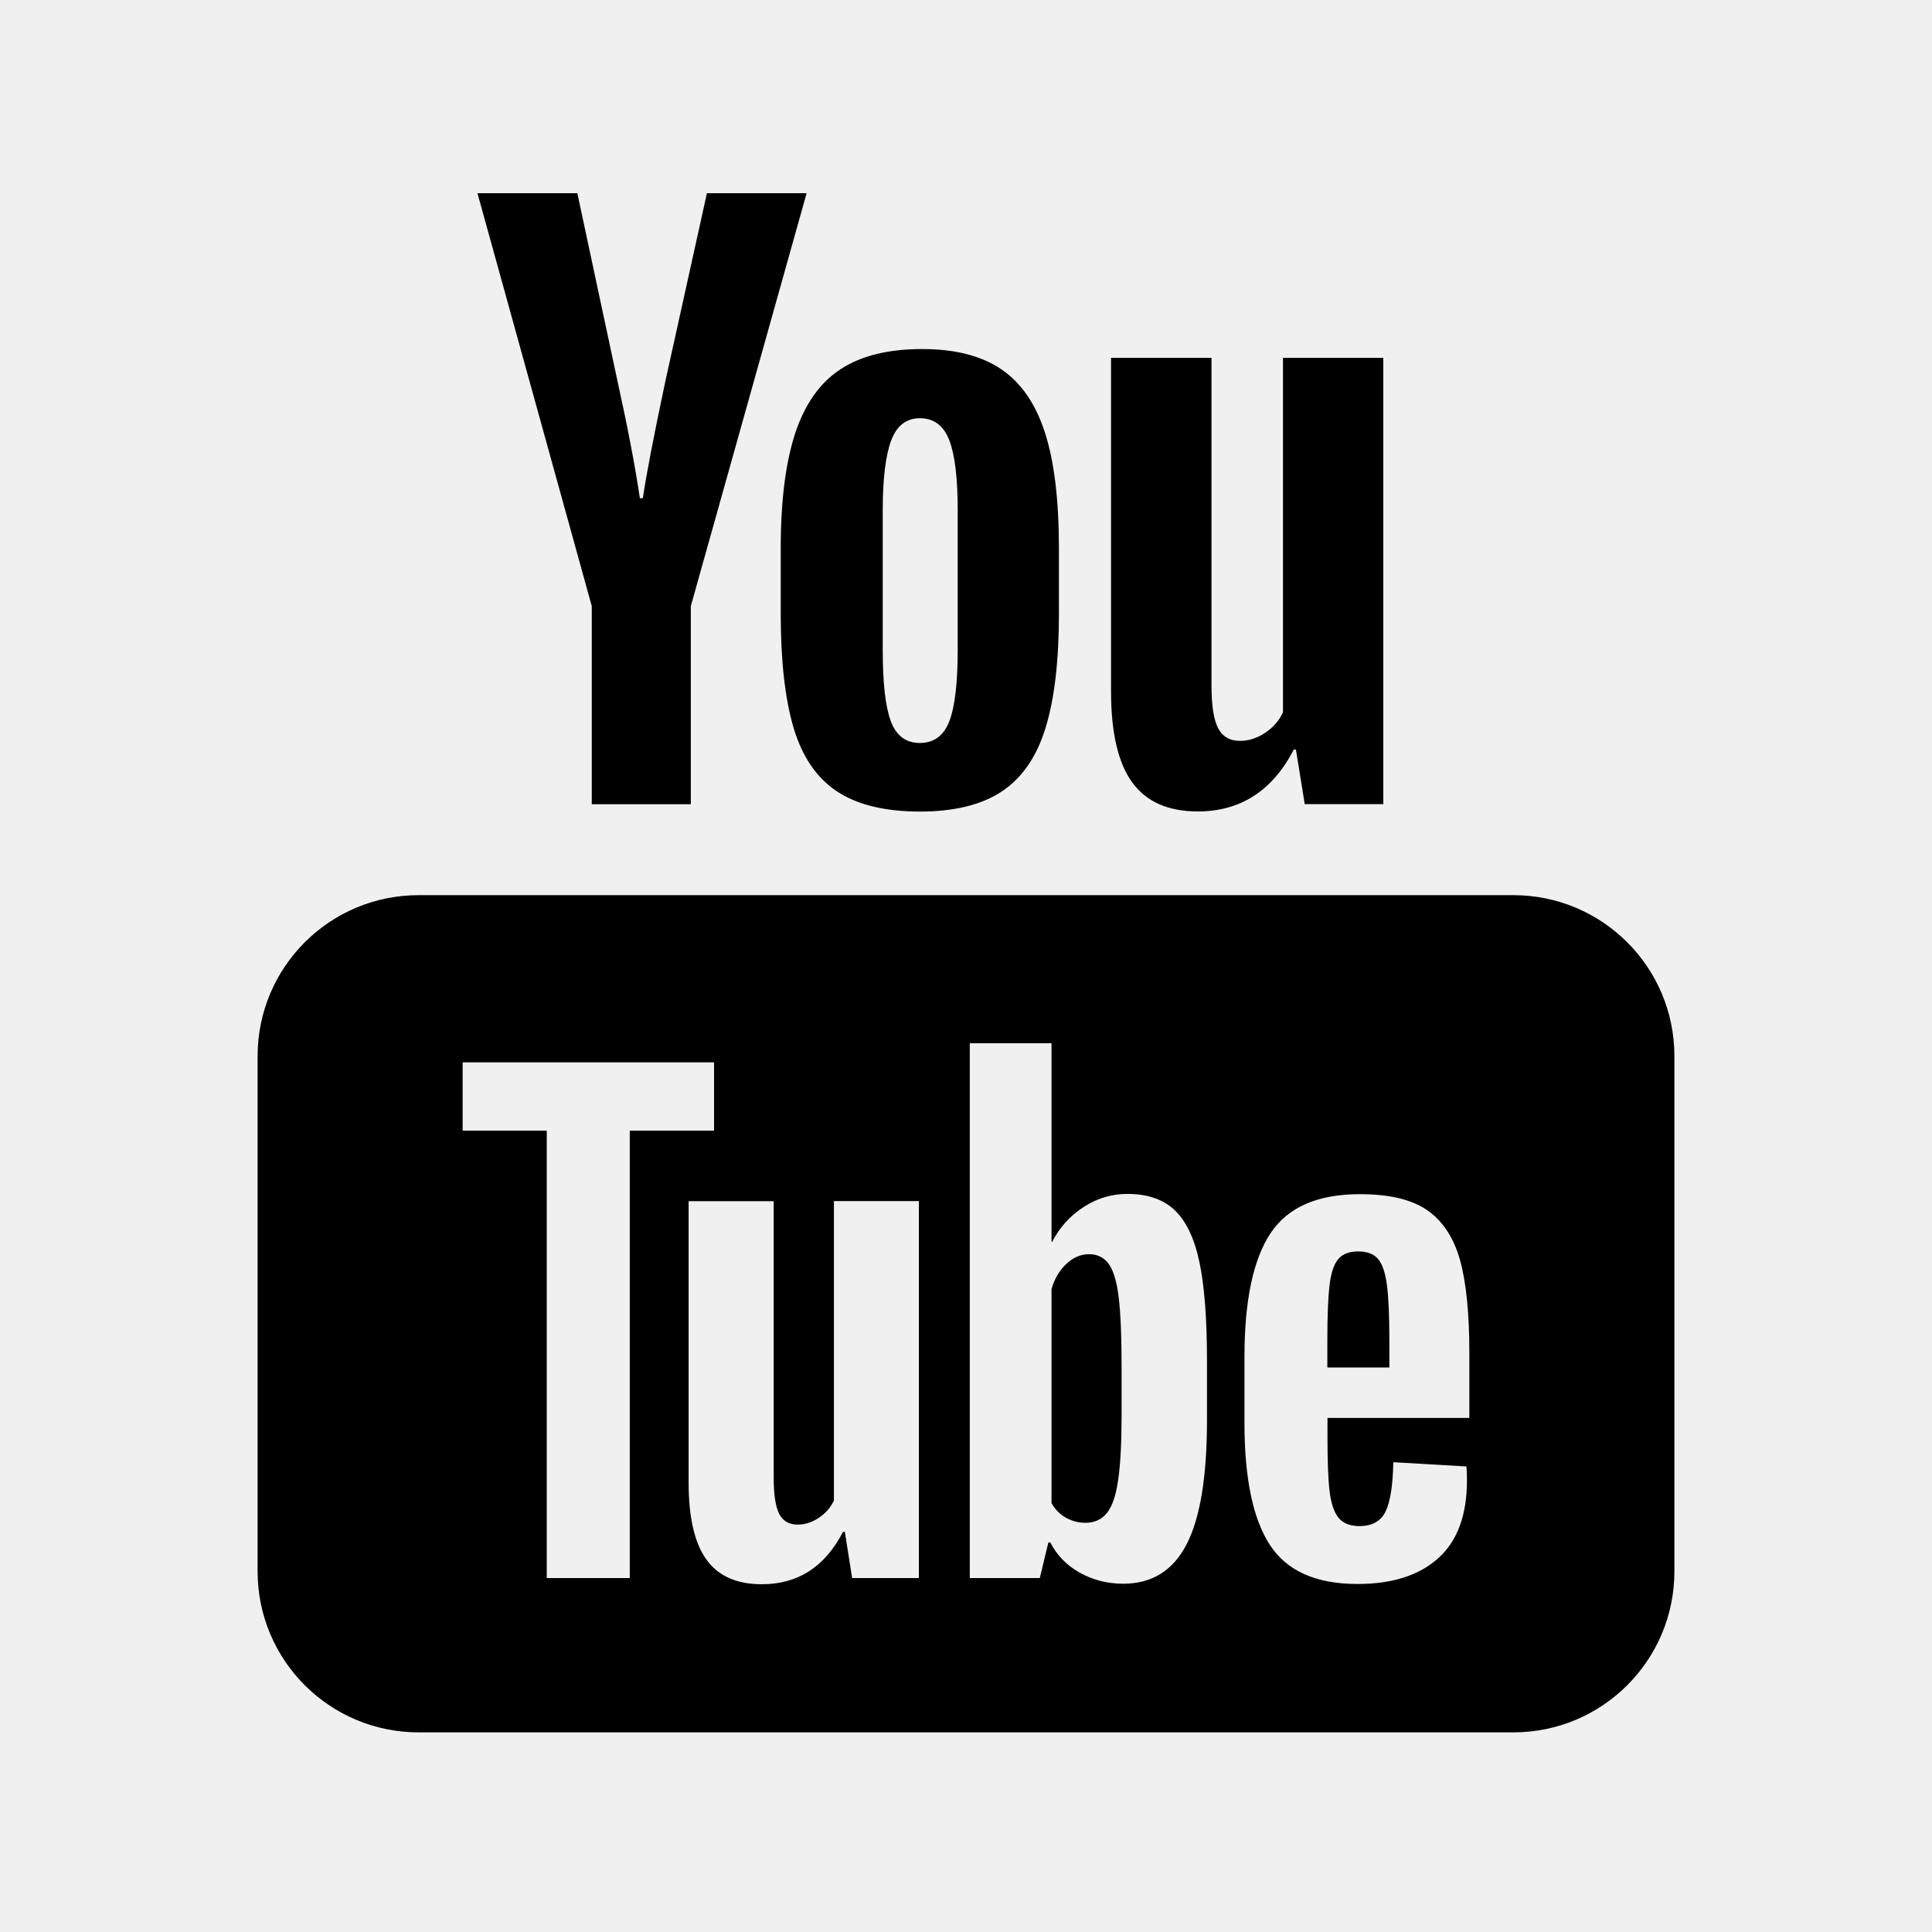
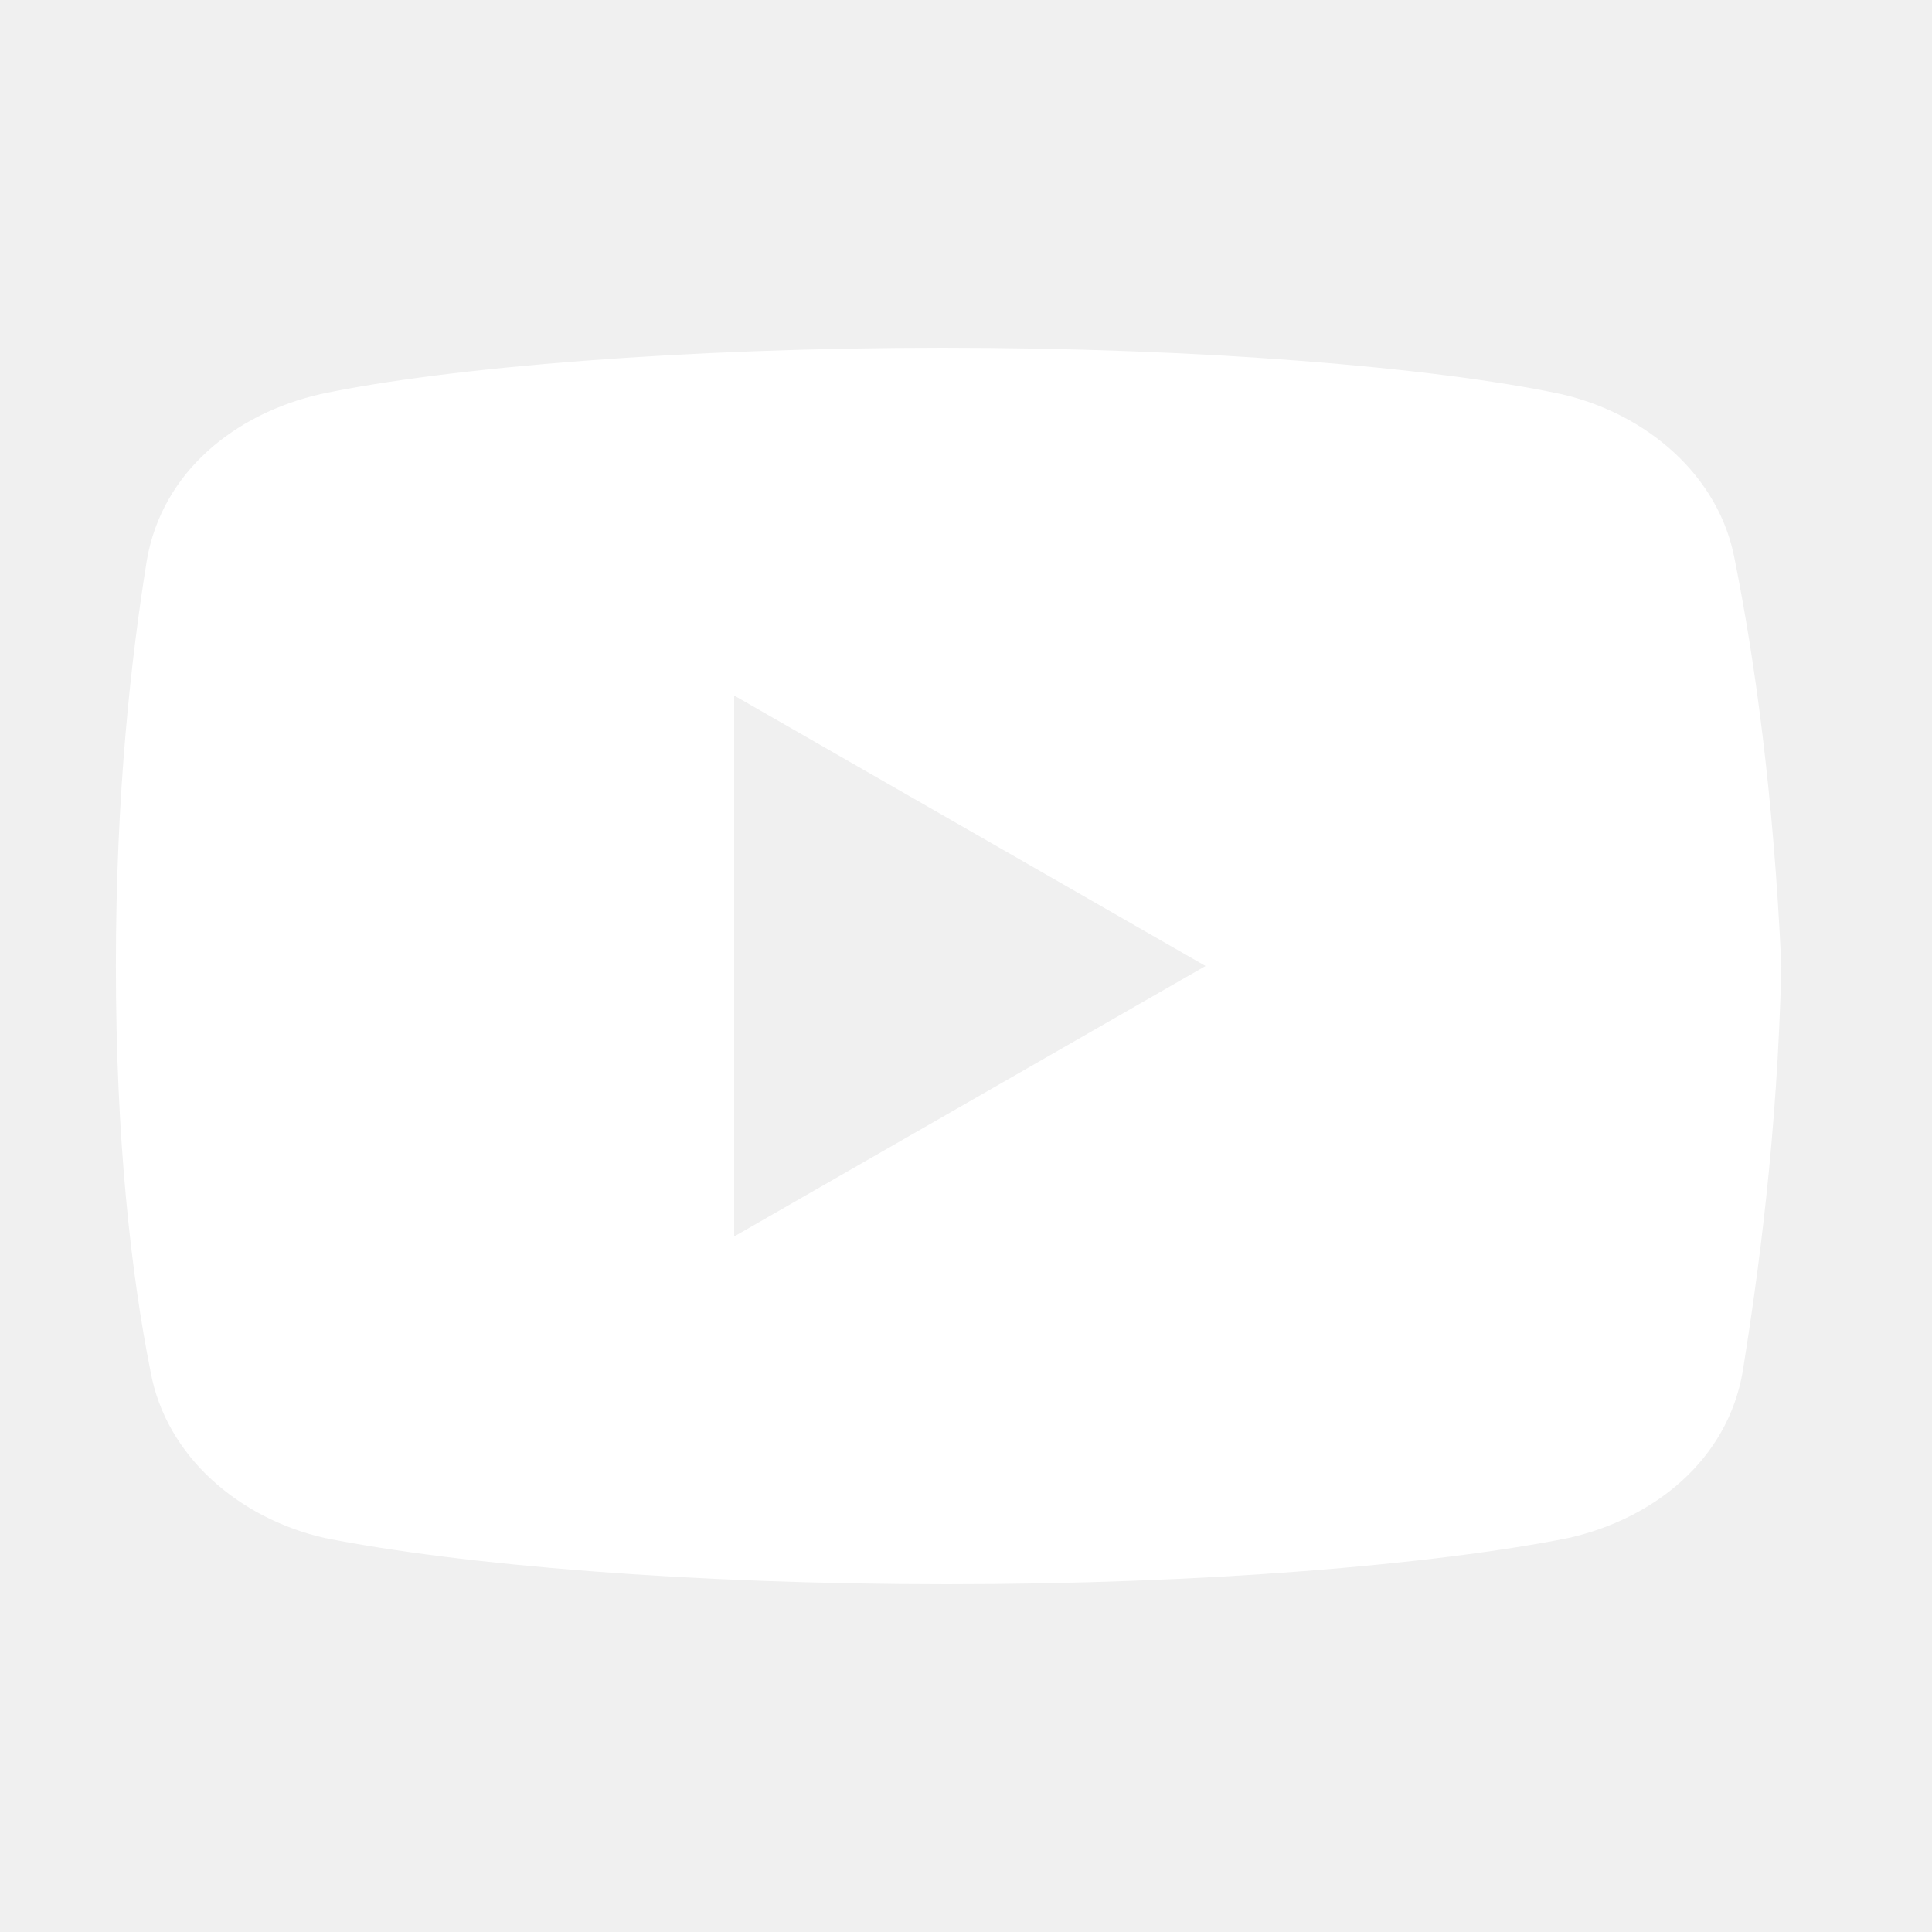
- <svg xmlns="http://www.w3.org/2000/svg" fill="#000000" viewBox="0 0 30 30" width="30px" height="30px">
-   <path d="M 7.414 3 L 9.189 9.412 L 9.189 12.488 L 10.727 12.488 L 10.727 9.412 L 12.525 3 L 10.977 3 L 10.332 5.918 C 10.151 6.77 10.035 7.375 9.982 7.736 L 9.936 7.736 C 9.861 7.231 9.744 6.621 9.586 5.906 L 8.965 3 L 7.414 3 z M 14.318 5.42 C 13.797 5.42 13.377 5.522 13.057 5.73 C 12.736 5.937 12.501 6.269 12.35 6.721 C 12.2 7.174 12.123 7.772 12.123 8.518 L 12.123 9.523 C 12.123 10.261 12.19 10.854 12.322 11.299 C 12.454 11.744 12.675 12.072 12.988 12.283 C 13.301 12.494 13.733 12.601 14.283 12.602 C 14.818 12.602 15.245 12.497 15.557 12.289 C 15.869 12.081 16.095 11.756 16.234 11.307 C 16.373 10.858 16.443 10.264 16.443 9.525 L 16.443 8.518 C 16.443 7.772 16.372 7.176 16.229 6.727 C 16.086 6.279 15.861 5.947 15.551 5.736 C 15.242 5.525 14.83 5.42 14.318 5.42 z M 17.252 5.557 L 17.252 10.734 C 17.252 11.375 17.362 11.847 17.58 12.148 C 17.799 12.449 18.138 12.6 18.598 12.6 C 19.261 12.6 19.759 12.28 20.09 11.639 L 20.123 11.639 L 20.26 12.486 L 21.48 12.486 L 21.48 5.557 L 19.922 5.557 L 19.922 11.061 C 19.862 11.19 19.77 11.296 19.645 11.379 C 19.52 11.463 19.39 11.504 19.254 11.504 C 19.095 11.504 18.982 11.437 18.914 11.305 C 18.846 11.173 18.812 10.955 18.812 10.645 L 18.812 5.557 L 17.252 5.557 z M 14.283 6.494 C 14.501 6.494 14.656 6.61 14.742 6.84 C 14.829 7.069 14.871 7.432 14.871 7.93 L 14.871 10.09 C 14.871 10.603 14.828 10.971 14.742 11.197 C 14.656 11.423 14.502 11.536 14.285 11.537 C 14.067 11.537 13.915 11.423 13.832 11.197 C 13.748 10.971 13.707 10.602 13.707 10.09 L 13.707 7.93 C 13.707 7.433 13.752 7.07 13.838 6.84 C 13.924 6.611 14.072 6.494 14.283 6.494 z M 6.5 13.9 C 5.119 13.9 4 15.019 4 16.4 L 4 24.4 C 4 25.781 5.119 26.9 6.5 26.9 L 23.5 26.9 C 24.881 26.9 26 25.781 26 24.4 L 26 16.4 C 26 15.019 24.881 13.9 23.5 13.9 L 6.5 13.9 z M 15.059 16.199 L 16.328 16.199 L 16.328 19.283 L 16.338 19.283 C 16.452 19.06 16.614 18.881 16.824 18.744 C 17.034 18.607 17.262 18.539 17.504 18.539 C 17.816 18.539 18.059 18.622 18.236 18.787 C 18.413 18.952 18.544 19.221 18.623 19.59 C 18.702 19.96 18.742 20.472 18.742 21.127 L 18.742 22.051 C 18.742 22.923 18.638 23.564 18.428 23.975 C 18.218 24.386 17.888 24.592 17.443 24.592 C 17.195 24.592 16.97 24.534 16.766 24.42 C 16.562 24.306 16.411 24.149 16.309 23.951 L 16.279 23.951 L 16.146 24.504 L 15.059 24.504 L 15.059 16.199 z M 7.184 16.496 L 11.088 16.496 L 11.088 17.557 L 9.779 17.557 L 9.779 24.504 L 8.49 24.504 L 8.49 17.557 L 7.184 17.557 L 7.184 16.496 z M 21.117 18.543 C 21.568 18.543 21.916 18.624 22.158 18.789 C 22.399 18.955 22.571 19.213 22.67 19.562 C 22.768 19.913 22.816 20.397 22.816 21.014 L 22.816 22.018 L 20.613 22.018 L 20.613 22.314 C 20.613 22.69 20.623 22.971 20.646 23.158 C 20.669 23.345 20.715 23.483 20.785 23.568 C 20.855 23.654 20.963 23.697 21.109 23.697 C 21.306 23.697 21.442 23.621 21.516 23.469 C 21.589 23.317 21.629 23.061 21.635 22.705 L 22.77 22.771 C 22.776 22.821 22.779 22.893 22.779 22.982 C 22.779 23.523 22.632 23.927 22.336 24.193 C 22.04 24.461 21.621 24.596 21.08 24.596 C 20.431 24.596 19.977 24.391 19.715 23.984 C 19.453 23.577 19.324 22.947 19.324 22.094 L 19.324 21.072 C 19.324 20.194 19.46 19.553 19.73 19.148 C 20 18.743 20.462 18.543 21.117 18.543 z M 12.949 18.65 L 14.268 18.65 L 14.268 24.502 L 14.264 24.502 L 14.264 24.504 L 13.232 24.504 L 13.119 23.787 L 13.09 23.787 C 12.81 24.329 12.39 24.6 11.83 24.6 C 11.441 24.6 11.156 24.474 10.971 24.219 C 10.786 23.965 10.693 23.565 10.693 23.025 L 10.693 18.652 L 12.014 18.652 L 12.014 22.949 C 12.014 23.209 12.043 23.398 12.1 23.508 C 12.158 23.62 12.252 23.674 12.387 23.674 C 12.501 23.674 12.61 23.639 12.715 23.568 C 12.821 23.498 12.897 23.409 12.949 23.301 L 12.949 18.65 z M 21.09 19.432 C 20.95 19.432 20.844 19.473 20.777 19.555 C 20.71 19.638 20.666 19.773 20.645 19.961 C 20.622 20.148 20.611 20.433 20.611 20.814 L 20.611 21.234 L 21.574 21.234 L 21.574 20.814 C 21.574 20.438 21.562 20.155 21.537 19.961 C 21.512 19.766 21.467 19.631 21.4 19.551 C 21.333 19.472 21.231 19.432 21.09 19.432 z M 16.91 19.475 C 16.783 19.475 16.665 19.525 16.557 19.627 C 16.449 19.729 16.372 19.86 16.328 20.018 L 16.328 23.34 C 16.386 23.442 16.461 23.517 16.553 23.568 C 16.645 23.618 16.745 23.646 16.854 23.646 C 16.994 23.646 17.105 23.596 17.188 23.494 C 17.27 23.392 17.329 23.221 17.363 22.979 C 17.398 22.738 17.416 22.403 17.416 21.977 L 17.416 21.223 C 17.416 20.765 17.402 20.411 17.373 20.162 C 17.345 19.914 17.293 19.737 17.221 19.633 C 17.148 19.529 17.045 19.475 16.91 19.475 z" />
+ <svg xmlns="http://www.w3.org/2000/svg" viewBox="0,0,256,256" width="20px" height="20px" fill-rule="nonzero">
+   <g fill="#000000" fill-rule="nonzero" stroke="none" stroke-width="1" stroke-linecap="butt" stroke-linejoin="miter" stroke-miterlimit="10" stroke-dasharray="" stroke-dashoffset="0" font-family="none" font-weight="none" font-size="none" text-anchor="none" style="mix-blend-mode: normal">
+     <g transform="scale(5.12,5.12)">
+       <path fill="#FFFFFF" d="M44.898,14.5c-0.398,-2.199 -2.297,-3.801 -4.5,-4.301c-3.297,-0.699 -9.398,-1.199 -16,-1.199c-6.598,0 -12.797,0.5 -16.098,1.199c-2.199,0.5 -4.102,2 -4.5,4.301c-0.402,2.5 -0.801,6 -0.801,10.5c0,4.5 0.398,8 0.898,10.5c0.402,2.199 2.301,3.801 4.5,4.301c3.5,0.699 9.5,1.199 16.102,1.199c6.602,0 12.602,-0.5 16.102,-1.199c2.199,-0.5 4.098,-2 4.5,-4.301c0.398,-2.5 0.898,-6.102 1,-10.5c-0.203,-4.5 -0.703,-8 -1.203,-10.5zM19,32v-14l12.199,7z" />
+     </g>
+   </g>
</svg>
